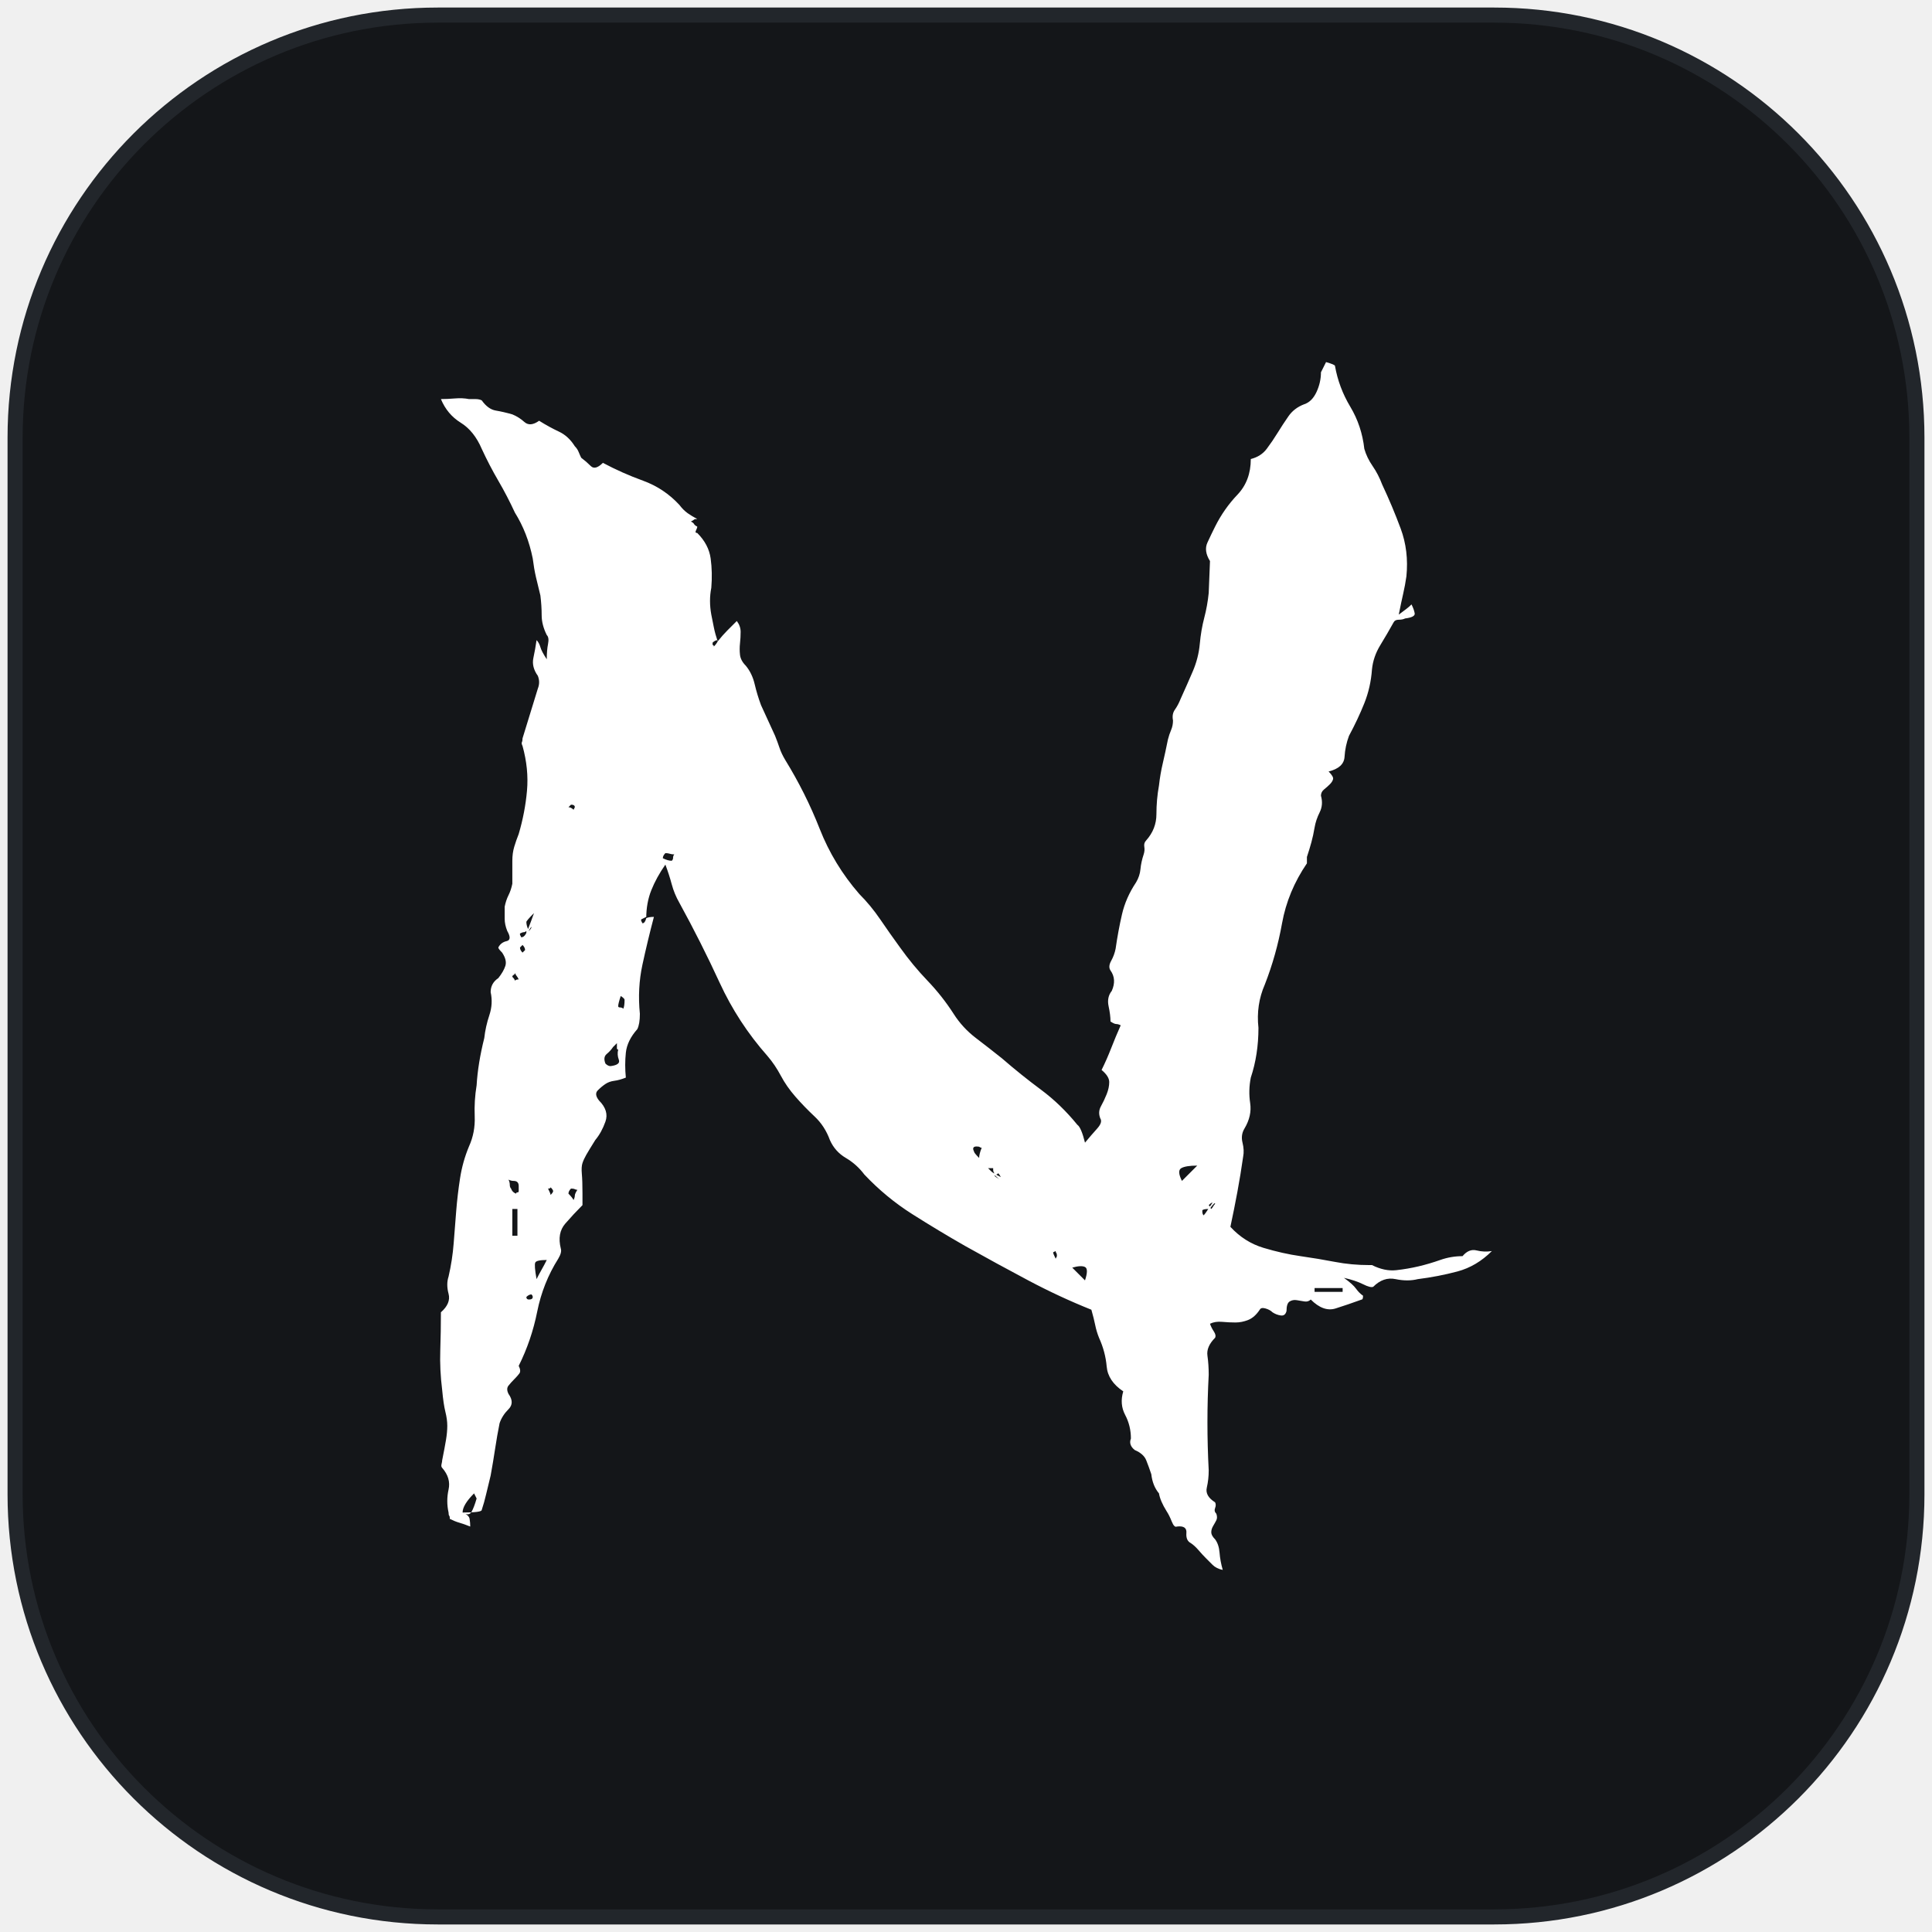
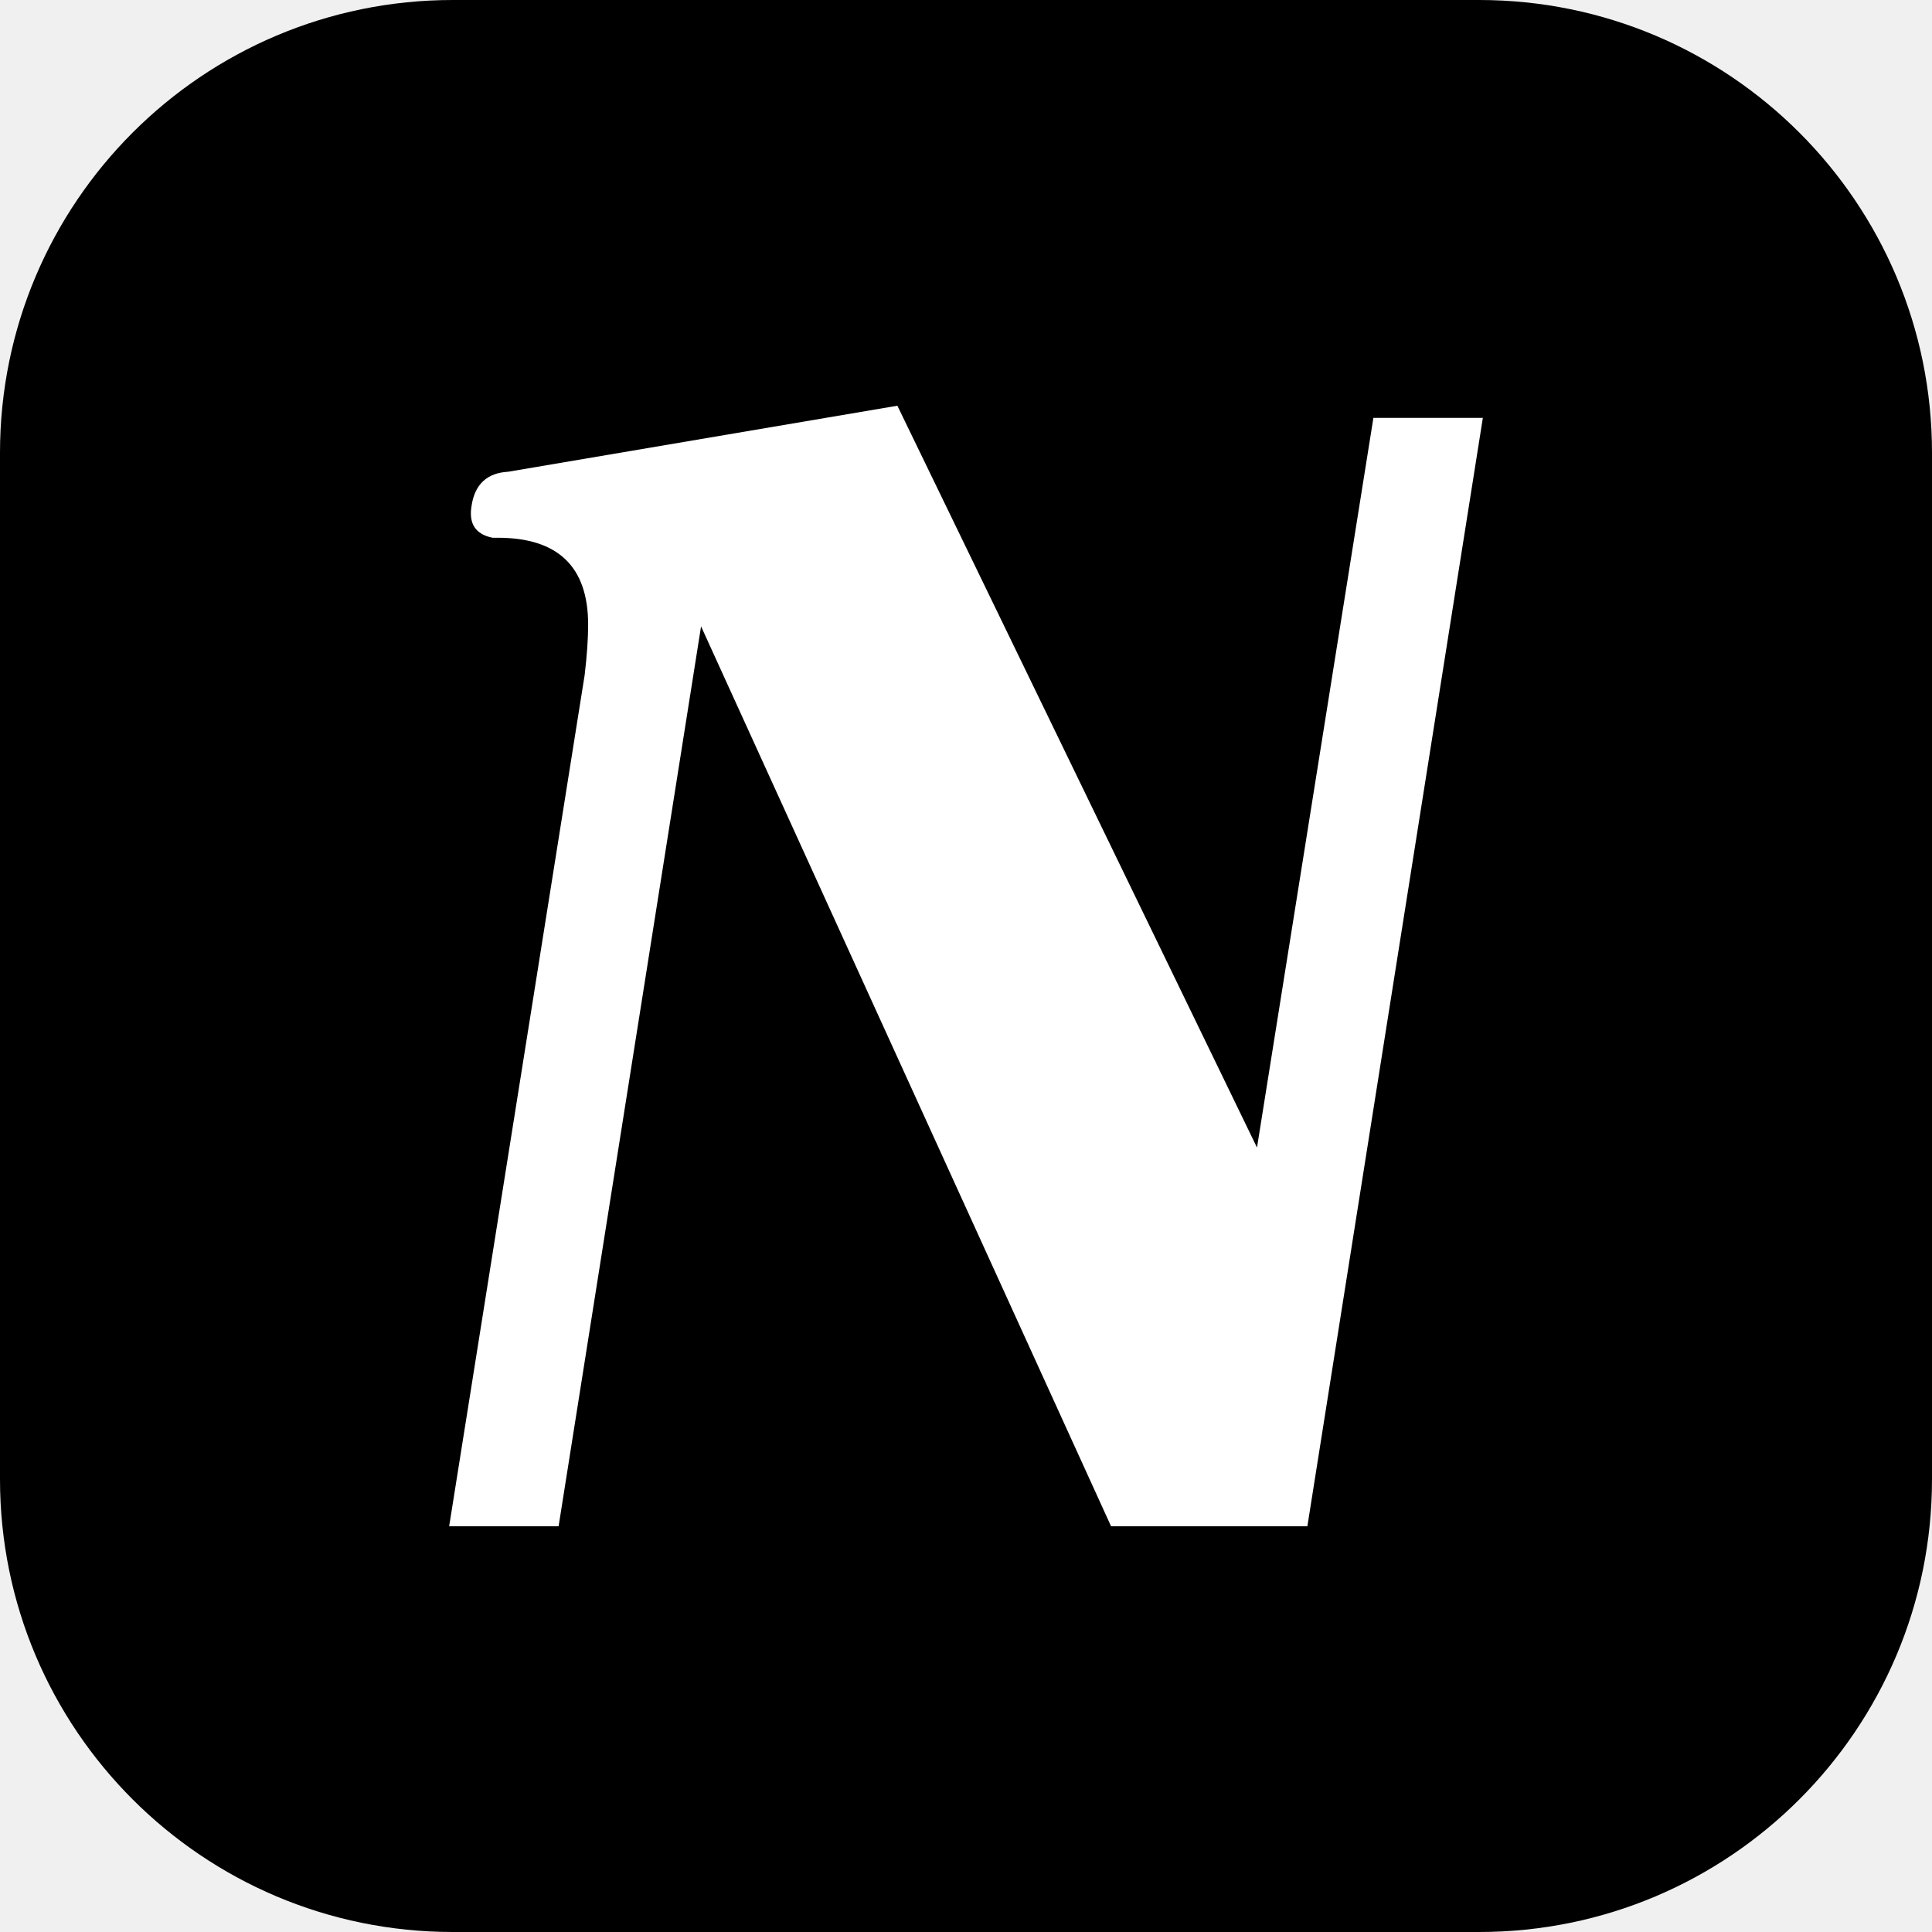
- <svg xmlns="http://www.w3.org/2000/svg" viewBox="0 0 256 256" width="256" height="256">
-   <rect x="2" y="2" width="252" height="252" rx="56" ry="56" fill="#141619" stroke="#22262b" stroke-width="2" />
-   <g transform="translate(128.0, 128.0) scale(0.169, -0.169) translate(-440.70, -204.50)">
-     <path d="M46 -224Q51 -226 51.5 -229.0Q52 -232 52 -235Q47 -233 43.5 -232.0Q40 -231 36 -229Q36 -227 35.5 -226.5Q35 -226 35 -224Q33 -215 35.0 -206.0Q37 -197 30 -189Q29 -188 29.5 -186.0Q30 -184 30 -183Q32 -173 33.0 -167.0Q34 -161 34.0 -156.0Q34 -151 32.5 -145.0Q31 -139 30 -128Q28 -112 28.5 -97.0Q29 -82 29 -67Q37 -60 35.0 -52.5Q33 -45 35 -39Q38 -26 39.0 -13.0Q40 0 41.0 12.5Q42 25 44.0 38.0Q46 51 51 63Q56 74 55.5 86.5Q55 99 57 111Q58 128 63 148Q64 157 67.0 166.0Q70 175 68 184Q68 191 74 195Q78 200 79.5 204.5Q81 209 77 215Q74 218 74 219Q76 223 80.5 224.0Q85 225 81 232Q79 237 79.0 241.5Q79 246 79 251Q80 256 82.0 260.0Q84 264 85 269V287Q85 293 86.5 298.0Q88 303 90 308Q95 325 96.5 342.0Q98 359 93 377Q92 379 92.5 380.0Q93 381 93 383L105 422Q107 427 105 432Q100 439 101.5 446.0Q103 453 104 460Q106 458 107.0 454.5Q108 451 112 445Q112 452 113.0 457.0Q114 462 112 464Q108 472 108.0 479.5Q108 487 107 495Q105 503 103.5 509.5Q102 516 101 524Q99 534 95.5 543.0Q92 552 87 560Q81 573 74.0 585.0Q67 597 61 610Q55 624 44.5 630.5Q34 637 29 649Q34 649 40.0 649.5Q46 650 51 649Q53 649 56.0 649.0Q59 649 61 648Q66 641 72.0 640.0Q78 639 85 637Q90 635 94.5 631.0Q99 627 106 632Q114 627 121.5 623.5Q129 620 134 612Q136 610 137.0 607.5Q138 605 139 603Q143 600 146.5 596.5Q150 593 156 599Q171 591 187.5 585.0Q204 579 216 566Q219 562 222.5 559.5Q226 557 230 555Q228 555 227.5 554.5Q227 554 225 553Q227 552 227.5 551.0Q228 550 230 549Q230 548 229.0 546.0Q228 544 230 544Q239 535 240.5 524.0Q242 513 241 501Q239 491 241 480Q242 475 243.0 470.0Q244 465 246 459V460Q244 460 242 458V457Q242 456 242.5 456.0Q243 456 243 455Q245 457 246 459Q250 464 253.5 467.5Q257 471 261 475Q264 471 264.0 466.5Q264 462 263.5 457.5Q263 453 263.5 448.5Q264 444 268 440Q273 434 275.0 425.5Q277 417 280 409L291 385Q293 380 294.5 375.5Q296 371 299 366Q315 340 326.0 312.0Q337 284 357 261Q366 252 373.5 241.0Q381 230 389 219Q399 205 410.5 193.0Q422 181 431 167Q438 156 448.5 148.0Q459 140 469 132Q484 119 499.5 107.5Q515 96 528 80Q531 78 534 66Q539 72 543.5 77.0Q548 82 546 85Q544 90 546.5 94.5Q549 99 551.0 104.0Q553 109 553.0 113.5Q553 118 547 123Q551 131 554.5 140.0Q558 149 562 158Q560 159 558.5 159.0Q557 159 554 161Q554 166 552.5 173.0Q551 180 555 185Q559 194 554 201Q552 204 554.5 208.5Q557 213 558 218Q560 232 563.0 245.0Q566 258 574 270Q577 275 577.5 280.5Q578 286 580 292Q581 295 580.5 298.0Q580 301 582 303Q590 312 590.0 323.5Q590 335 592 346Q593 355 595.0 363.5Q597 372 599 382Q600 386 601.5 389.5Q603 393 603 397Q602 402 604.5 405.5Q607 409 609 414Q614 425 618.5 435.5Q623 446 624 457Q625 468 627.5 477.5Q630 487 631 497L632 522Q627 530 630.0 536.5Q633 543 636 549Q643 563 653.5 574.0Q664 585 664 602Q672 604 676.5 610.0Q681 616 685.0 622.5Q689 629 693.5 635.5Q698 642 706 645Q712 647 715.5 654.5Q719 662 719 670Q720 672 721.0 674.0Q722 676 723 678Q730 676 730 675Q733 658 742.0 643.0Q751 628 753 610Q755 603 759.5 596.5Q764 590 767 582Q775 565 781.5 547.5Q788 530 786 510Q785 503 783.5 496.5Q782 490 780 480Q784 483 786.0 484.5Q788 486 790 488Q792 484 792.5 481.0Q793 478 785 477Q783 476 780.0 476.0Q777 476 776 474Q771 465 765.5 456.0Q760 447 759 437Q758 423 753.0 410.5Q748 398 741 385Q738 377 737.5 368.5Q737 360 725 357Q729 353 728.5 351.0Q728 349 726.0 347.0Q724 345 721.5 343.0Q719 341 719 338Q721 331 718.0 325.0Q715 319 714 313Q713 307 711.5 301.5Q710 296 708 290Q708 285 708 285Q693 263 688.5 238.0Q684 213 675 190Q668 174 670 156Q670 135 664 117Q662 107 663.5 97.0Q665 87 659 77Q656 72 657.5 66.0Q659 60 658 55Q656 41 653.5 27.5Q651 14 648 0Q659 -12 674.0 -16.5Q689 -21 703 -23Q717 -25 730.0 -27.5Q743 -30 757 -30H759Q769 -35 778.0 -34.0Q787 -33 795.5 -31.0Q804 -29 812.5 -26.0Q821 -23 830 -23Q835 -17 841.0 -18.5Q847 -20 853 -19Q841 -31 826.0 -35.0Q811 -39 795 -41Q787 -43 777.5 -41.0Q768 -39 760 -47Q758 -48 752.0 -45.0Q746 -42 737 -40Q744 -45 746.5 -48.5Q749 -52 752 -54Q752 -57 751 -57Q740 -61 730.5 -64.0Q721 -67 711 -57Q709 -59 706.0 -58.5Q703 -58 700.0 -57.5Q697 -57 694.5 -58.5Q692 -60 692 -66Q691 -70 687.5 -69.5Q684 -69 681 -67Q679 -65 675.5 -64.0Q672 -63 671 -65Q667 -71 662.0 -73.0Q657 -75 652.0 -75.0Q647 -75 641.5 -74.5Q636 -74 632 -76Q633 -79 635.0 -82.0Q637 -85 636 -87Q629 -94 630.0 -101.0Q631 -108 631 -116Q629 -153 631 -191Q631 -198 629.5 -204.5Q628 -211 636 -216Q637 -218 636.0 -220.5Q635 -223 637 -225Q638 -228 637.0 -230.0Q636 -232 634.5 -234.5Q633 -237 633.0 -239.5Q633 -242 636 -245Q639 -249 639.5 -255.5Q640 -262 642 -269Q637 -268 634.0 -265.0Q631 -262 629 -260Q626 -257 623.0 -253.5Q620 -250 617 -248Q613 -246 613.5 -240.0Q614 -234 606 -235Q604 -236 602.0 -231.0Q600 -226 598 -223Q593 -215 592 -209Q587 -203 586 -194Q584 -188 582.0 -183.0Q580 -178 573 -175Q568 -171 570 -166Q570 -156 565.5 -147.5Q561 -139 564 -129Q552 -121 551.0 -109.5Q550 -98 545 -87Q543 -82 542.0 -77.0Q541 -72 539 -65Q514 -55 489.5 -42.0Q465 -29 440 -15Q419 -3 398.5 10.0Q378 23 361 41Q355 49 346.5 54.0Q338 59 334 68Q330 79 322.0 86.5Q314 94 307 102Q300 110 295.5 118.5Q291 127 285 134Q262 160 247.5 191.5Q233 223 216 254Q212 261 210.0 268.5Q208 276 205 284Q198 274 194.0 264.0Q190 254 190 242V243Q190 243 186 241V240Q187 238 187 238Q189 238 190 242Q192 243 196 243Q191 224 187.0 205.5Q183 187 185 167Q185 159 183 155Q175 146 174.0 136.5Q173 127 174 117Q169 115 165.0 114.5Q161 114 158 112Q155 110 152.0 107.0Q149 104 153 99Q161 91 158.0 82.5Q155 74 150 68Q145 60 143.0 56.5Q141 53 140.0 50.0Q139 47 139.5 41.5Q140 36 140 26V17Q133 10 126.5 2.5Q120 -5 123 -17Q124 -20 121 -25Q109 -44 104.5 -66.5Q100 -89 90 -109Q92 -113 90.5 -115.0Q89 -117 86.5 -119.5Q84 -122 82.0 -124.5Q80 -127 82 -131Q87 -138 82.0 -143.0Q77 -148 75 -154Q73 -164 71.5 -174.0Q70 -184 68 -195Q66 -203 64.5 -209.5Q63 -216 61 -222Q61 -224 46 -224Q51 -227 53.0 -223.5Q55 -220 57 -213Q57 -213 55 -209Q46 -218 46 -224ZM634 19Q633 19 631 17Q632 16 632.0 15.5Q632 15 633 14Q634 15 634.5 16.0Q635 17 636 18Q636 19 635 18Q632 15 631 12V14Q627 14 626 13V12Q626 10 627 9Q628 10 629.0 11.5Q630 13 634 19ZM468 39Q467 41 466 42Q465 41 464.5 41.0Q464 41 463 40Q464 39 465.0 38.5Q466 38 467 37L466 38Q464 40 461 42H463Q462 43 462 45V46Q462 46 458 46Q459 45 460.5 43.5Q462 42 468 39ZM102 246Q96 240 96 239Q96 236 98 232Q100 234 100.0 235.0Q100 236 96 229V232Q95 231 94.0 231.0Q93 231 91 230V229Q92 227 92 227Q94 227 95.5 229.5Q97 232 102 246ZM167 144 164 141Q162 138 159.0 135.5Q156 133 158 128Q160 126 162 126Q170 127 168.5 131.0Q167 135 168 139Q167 139 167 140ZM89 14H85V-7H89ZM104 -41Q106 -37 108.0 -33.5Q110 -30 112 -26Q104 -26 103.0 -28.0Q102 -30 104 -41ZM714 -48V-51H736V-48ZM610 36 622 48Q613 48 609.5 46.0Q606 44 610 36ZM88 26Q88 27 89 27Q90 27 90 28Q90 30 90.0 32.0Q90 34 89 35Q88 36 86.0 36.0Q84 36 82 37Q83 35 83.0 33.0Q83 31 84 30Q85 27 88 26ZM524 -32 534 -42Q537 -33 534.0 -31.5Q531 -30 524 -32ZM136 29Q135 29 134.0 29.5Q133 30 131 30Q129 28 129 26Q132 23 133 21Q134 23 134.0 24.5Q134 26 136 29ZM453 62Q452 62 451.5 62.5Q451 63 449 63Q445 63 447 59Q447 58 451 54Q451 57 453 62ZM172 171Q173 173 173 178Q173 179 170 181Q168 175 168 173Q168 172 169.5 172.0Q171 172 172 171ZM212 292Q210 292 208.5 292.5Q207 293 205 293Q203 291 203 289Q207 287 210 287Q211 288 211 289Q211 291 212 292ZM133 327Q134 329 134 329Q134 331 131 331Q131 331 129 329Q131 329 133 327ZM95 217Q95 219 93 221L91 219Q91 217 93 215Q95 217 95 217ZM90 194Q89 196 88.5 196.5Q88 197 87 199Q87 198 86.0 197.5Q85 197 85 196Q87 194 87 193Q88 194 90 194ZM113 30Q115 26 115 25Q117 27 117 28Q117 29 115 31Q115 30 113 30ZM512 -23Q512 -21 511.5 -20.5Q511 -20 511 -19Q509 -20 509 -20Q509 -21 511 -25Q512 -23 512 -23ZM100 -53Q98 -53 96 -55Q96 -57 98 -57Q101 -57 101 -55Q101 -54 100 -53Z" fill="#ffffff" />
+ <svg xmlns="http://www.w3.org/2000/svg" width="512" height="512" viewBox="0 0 512 512">
+   <rect width="512" height="512" rx="120" fill="#000000" />
+   <g transform="translate(84.9602 404.9404) scale(0.460403 -0.460403)">
+     <path d="M669 639 568 1H455L219 519L137 1H74L152 491Q154 508 154 520Q154 570 102 570Q101 570 99 570Q84 573 87 589Q90 607 108 608L332 646L539 219L606 639Z" fill="#ffffff" />
  </g>
</svg>
